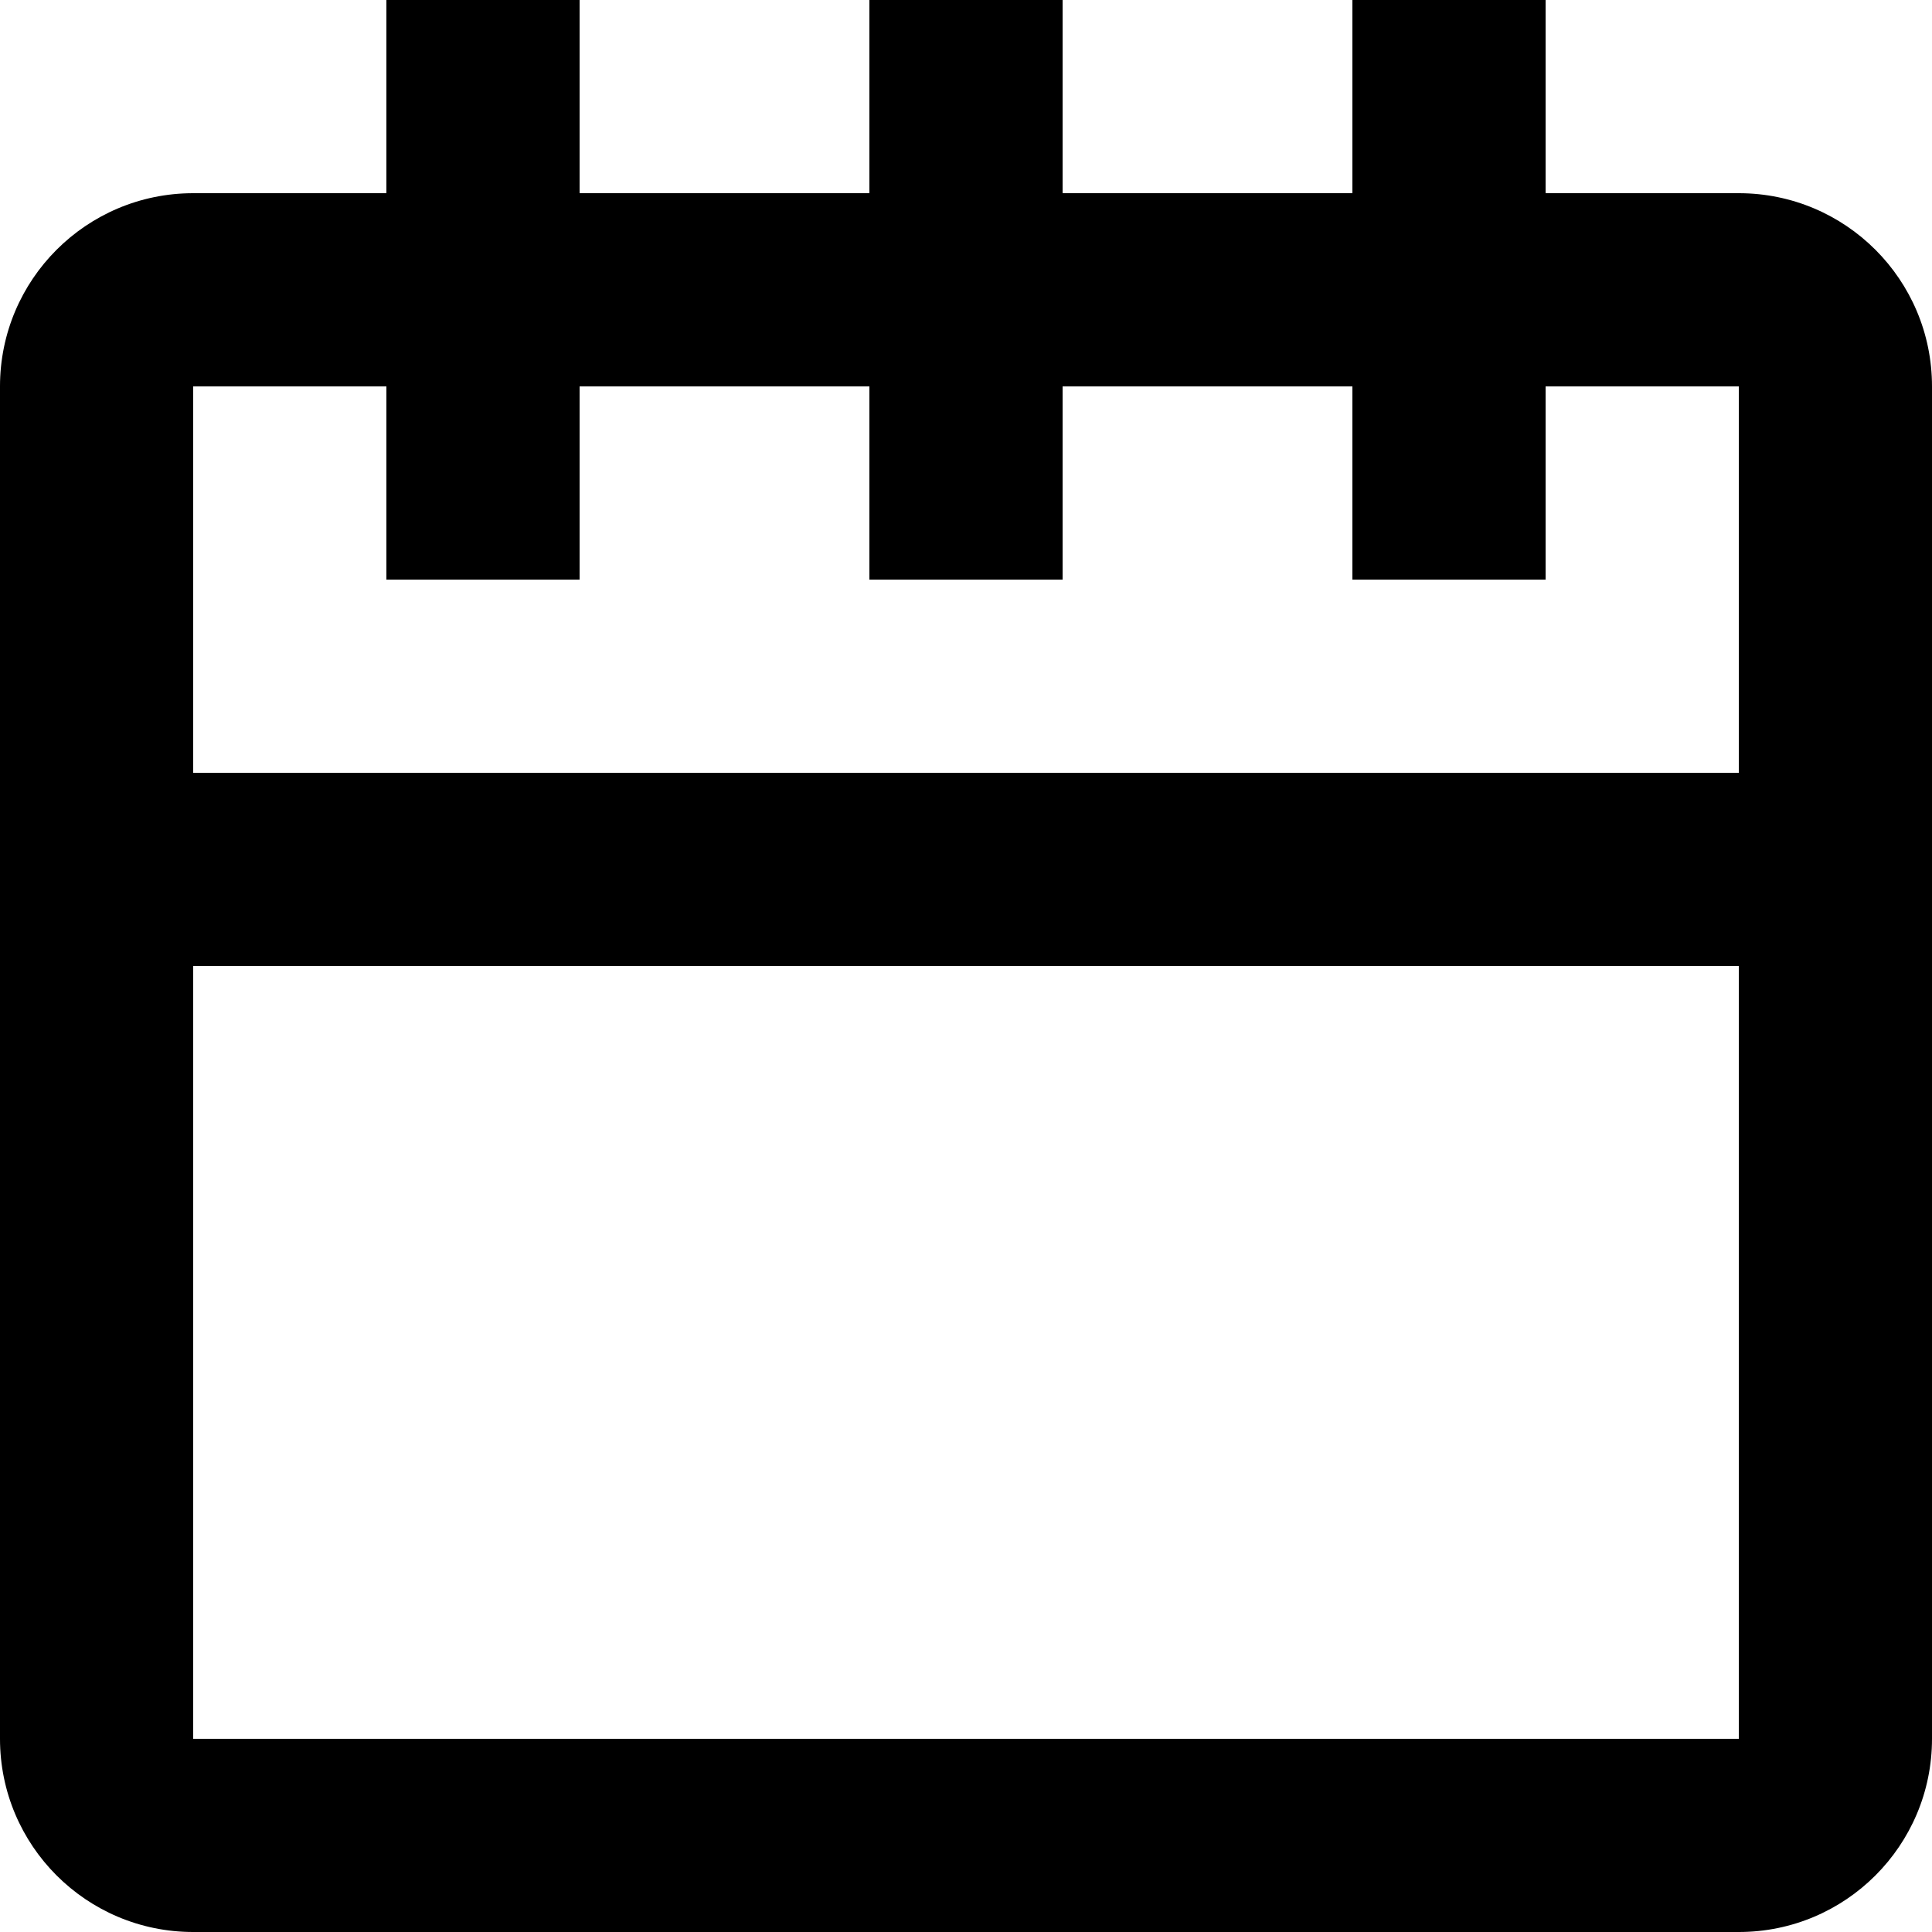
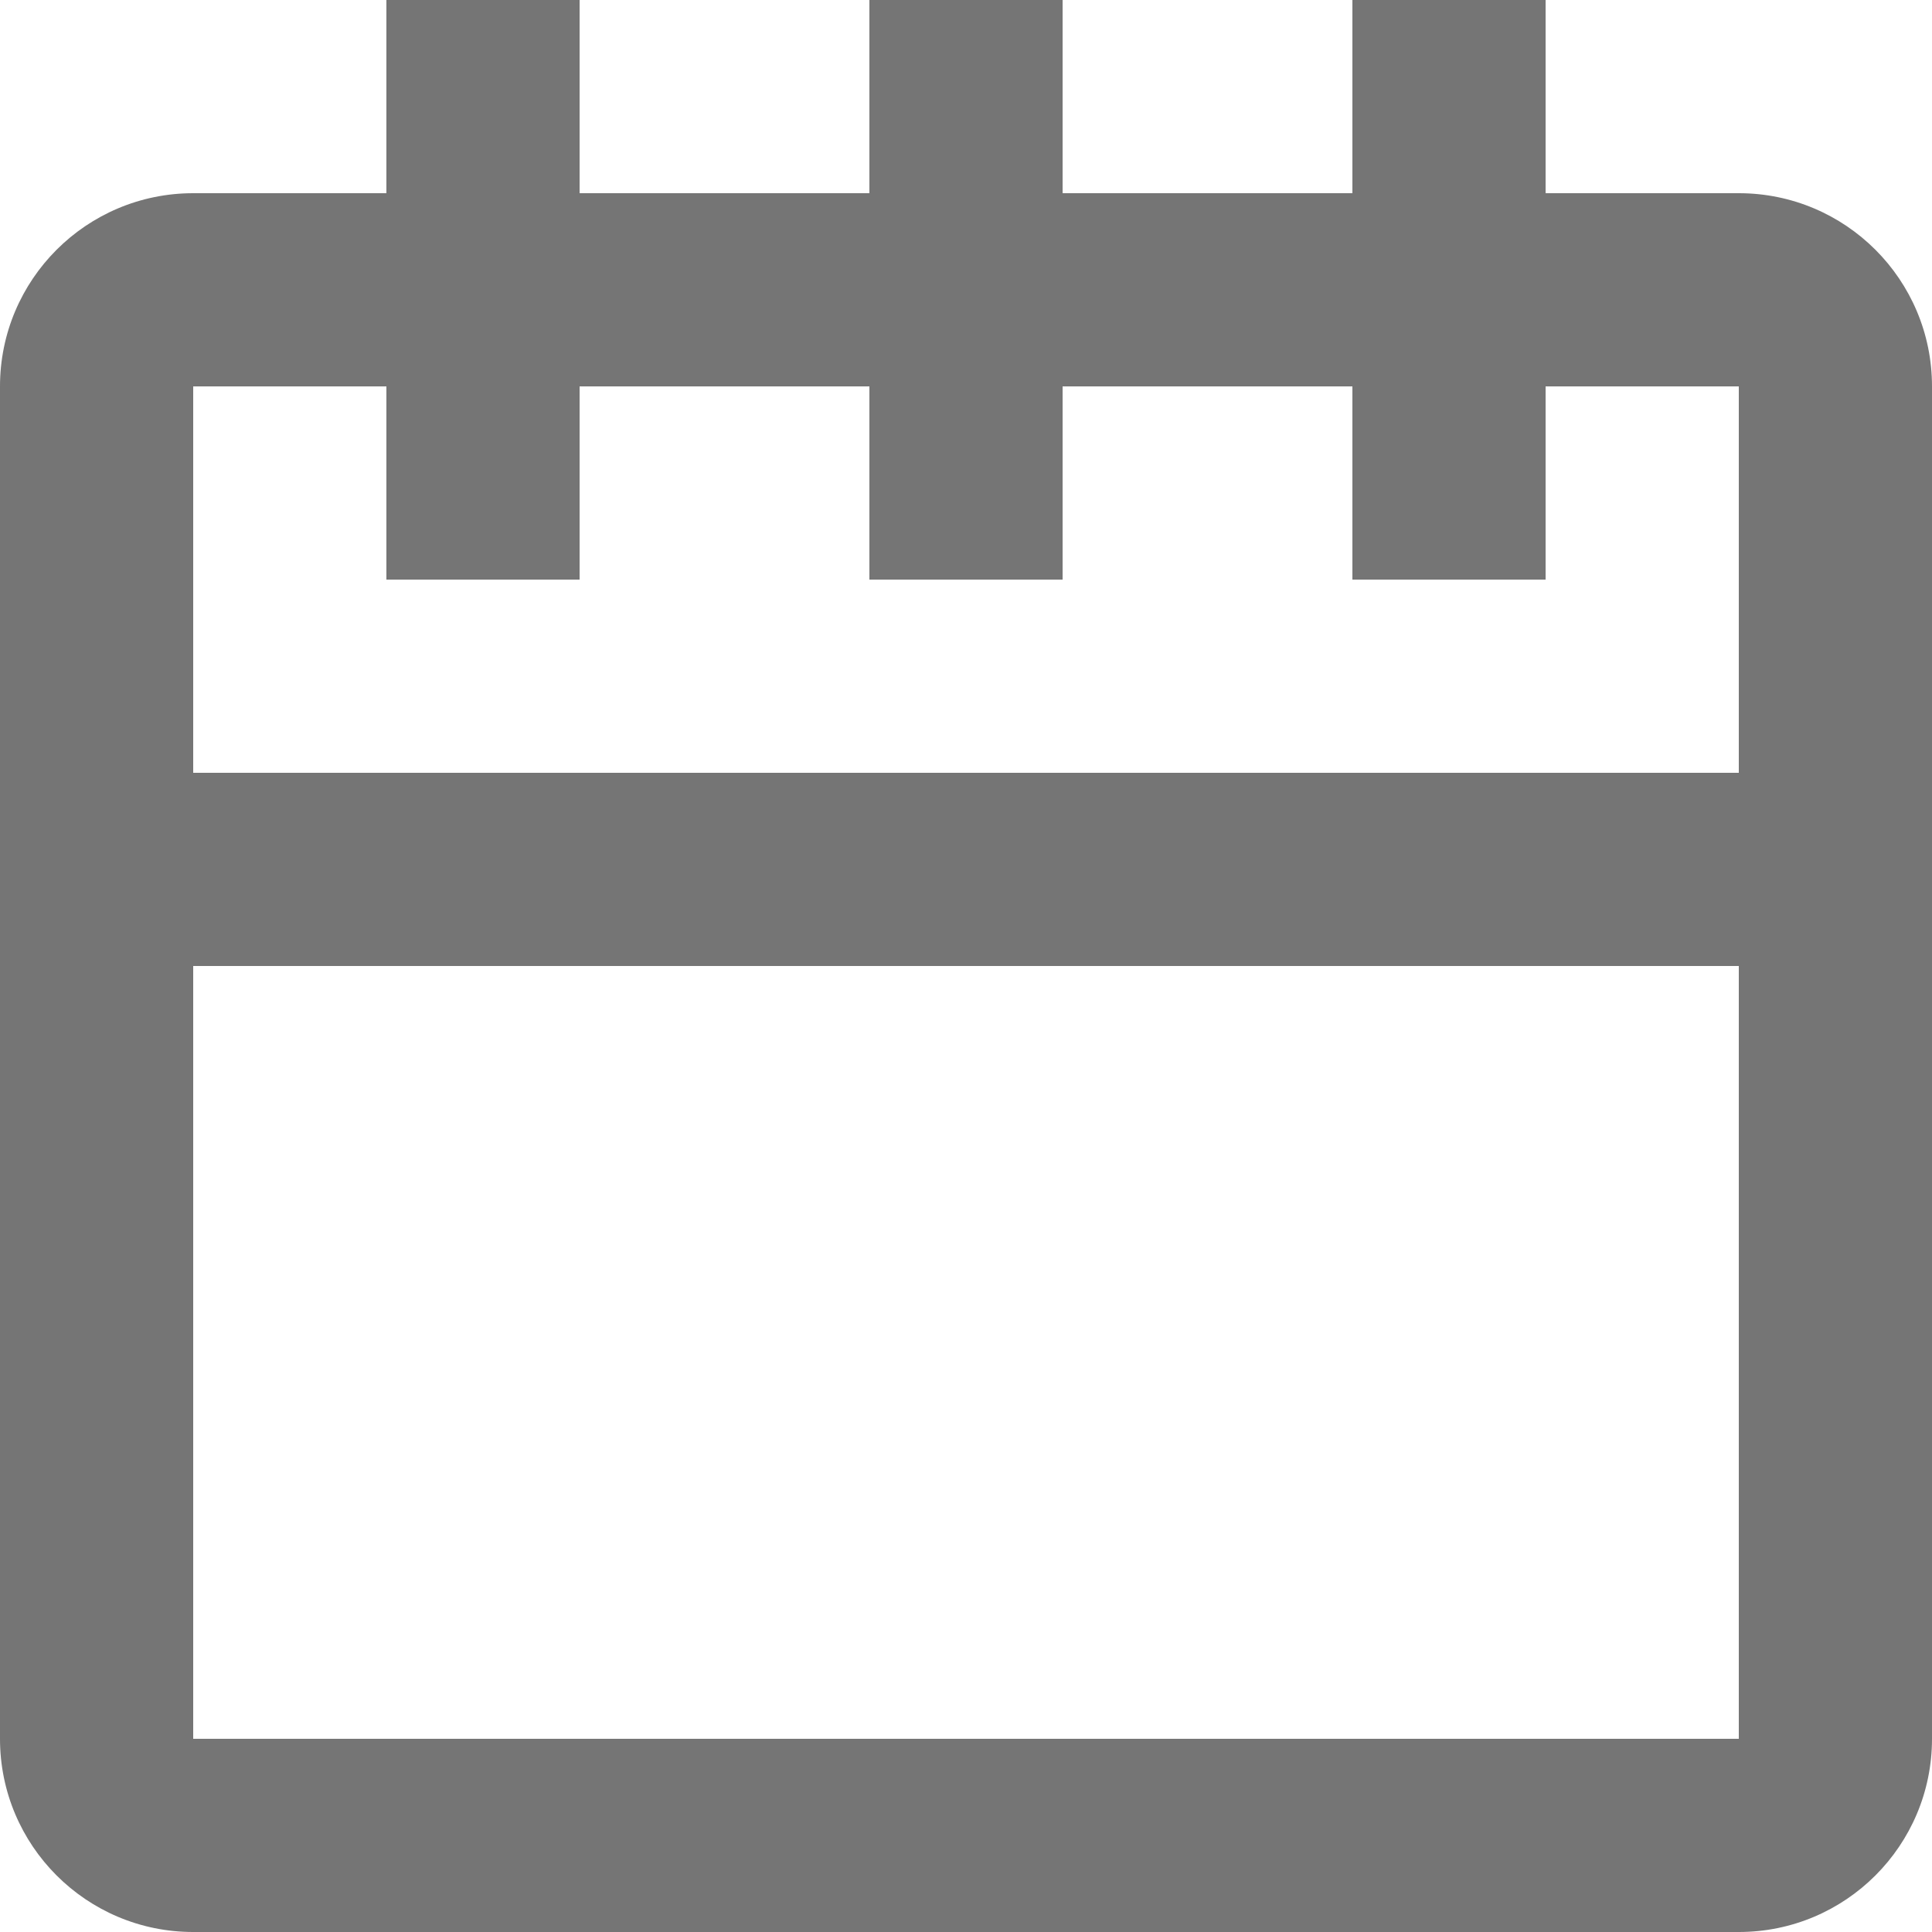
<svg xmlns="http://www.w3.org/2000/svg" width="20" height="20" viewBox="0 0 20 20" fill="none">
-   <path fill-rule="evenodd" clip-rule="evenodd" d="M6 0H4V2H2C0.895 2 0 2.895 0 4V8V10V18C0 19.105 0.895 20 2 20H18C19.105 20 20 19.105 20 18V4C20 2.895 19.105 2 18 2H16V0H14V2H11V0H9V2H6V0ZM14 4H11V6H9V4H6V6H4V4H2V8H18V4H16V6H14V4ZM18 10H2V18H18V10Z" fill="currentColor" />
+   <path fill-rule="evenodd" clip-rule="evenodd" d="M6 0H4V2H2C0.895 2 0 2.895 0 4V8V10V18C0 19.105 0.895 20 2 20H18C19.105 20 20 19.105 20 18V4C20 2.895 19.105 2 18 2H16V0H14V2H11V0H9V2H6V0ZM14 4H11V6H9V4H6V6H4V4H2V8H18V4H16V6H14V4ZM18 10H2V18H18V10Z" fill="#757575" />
</svg>
